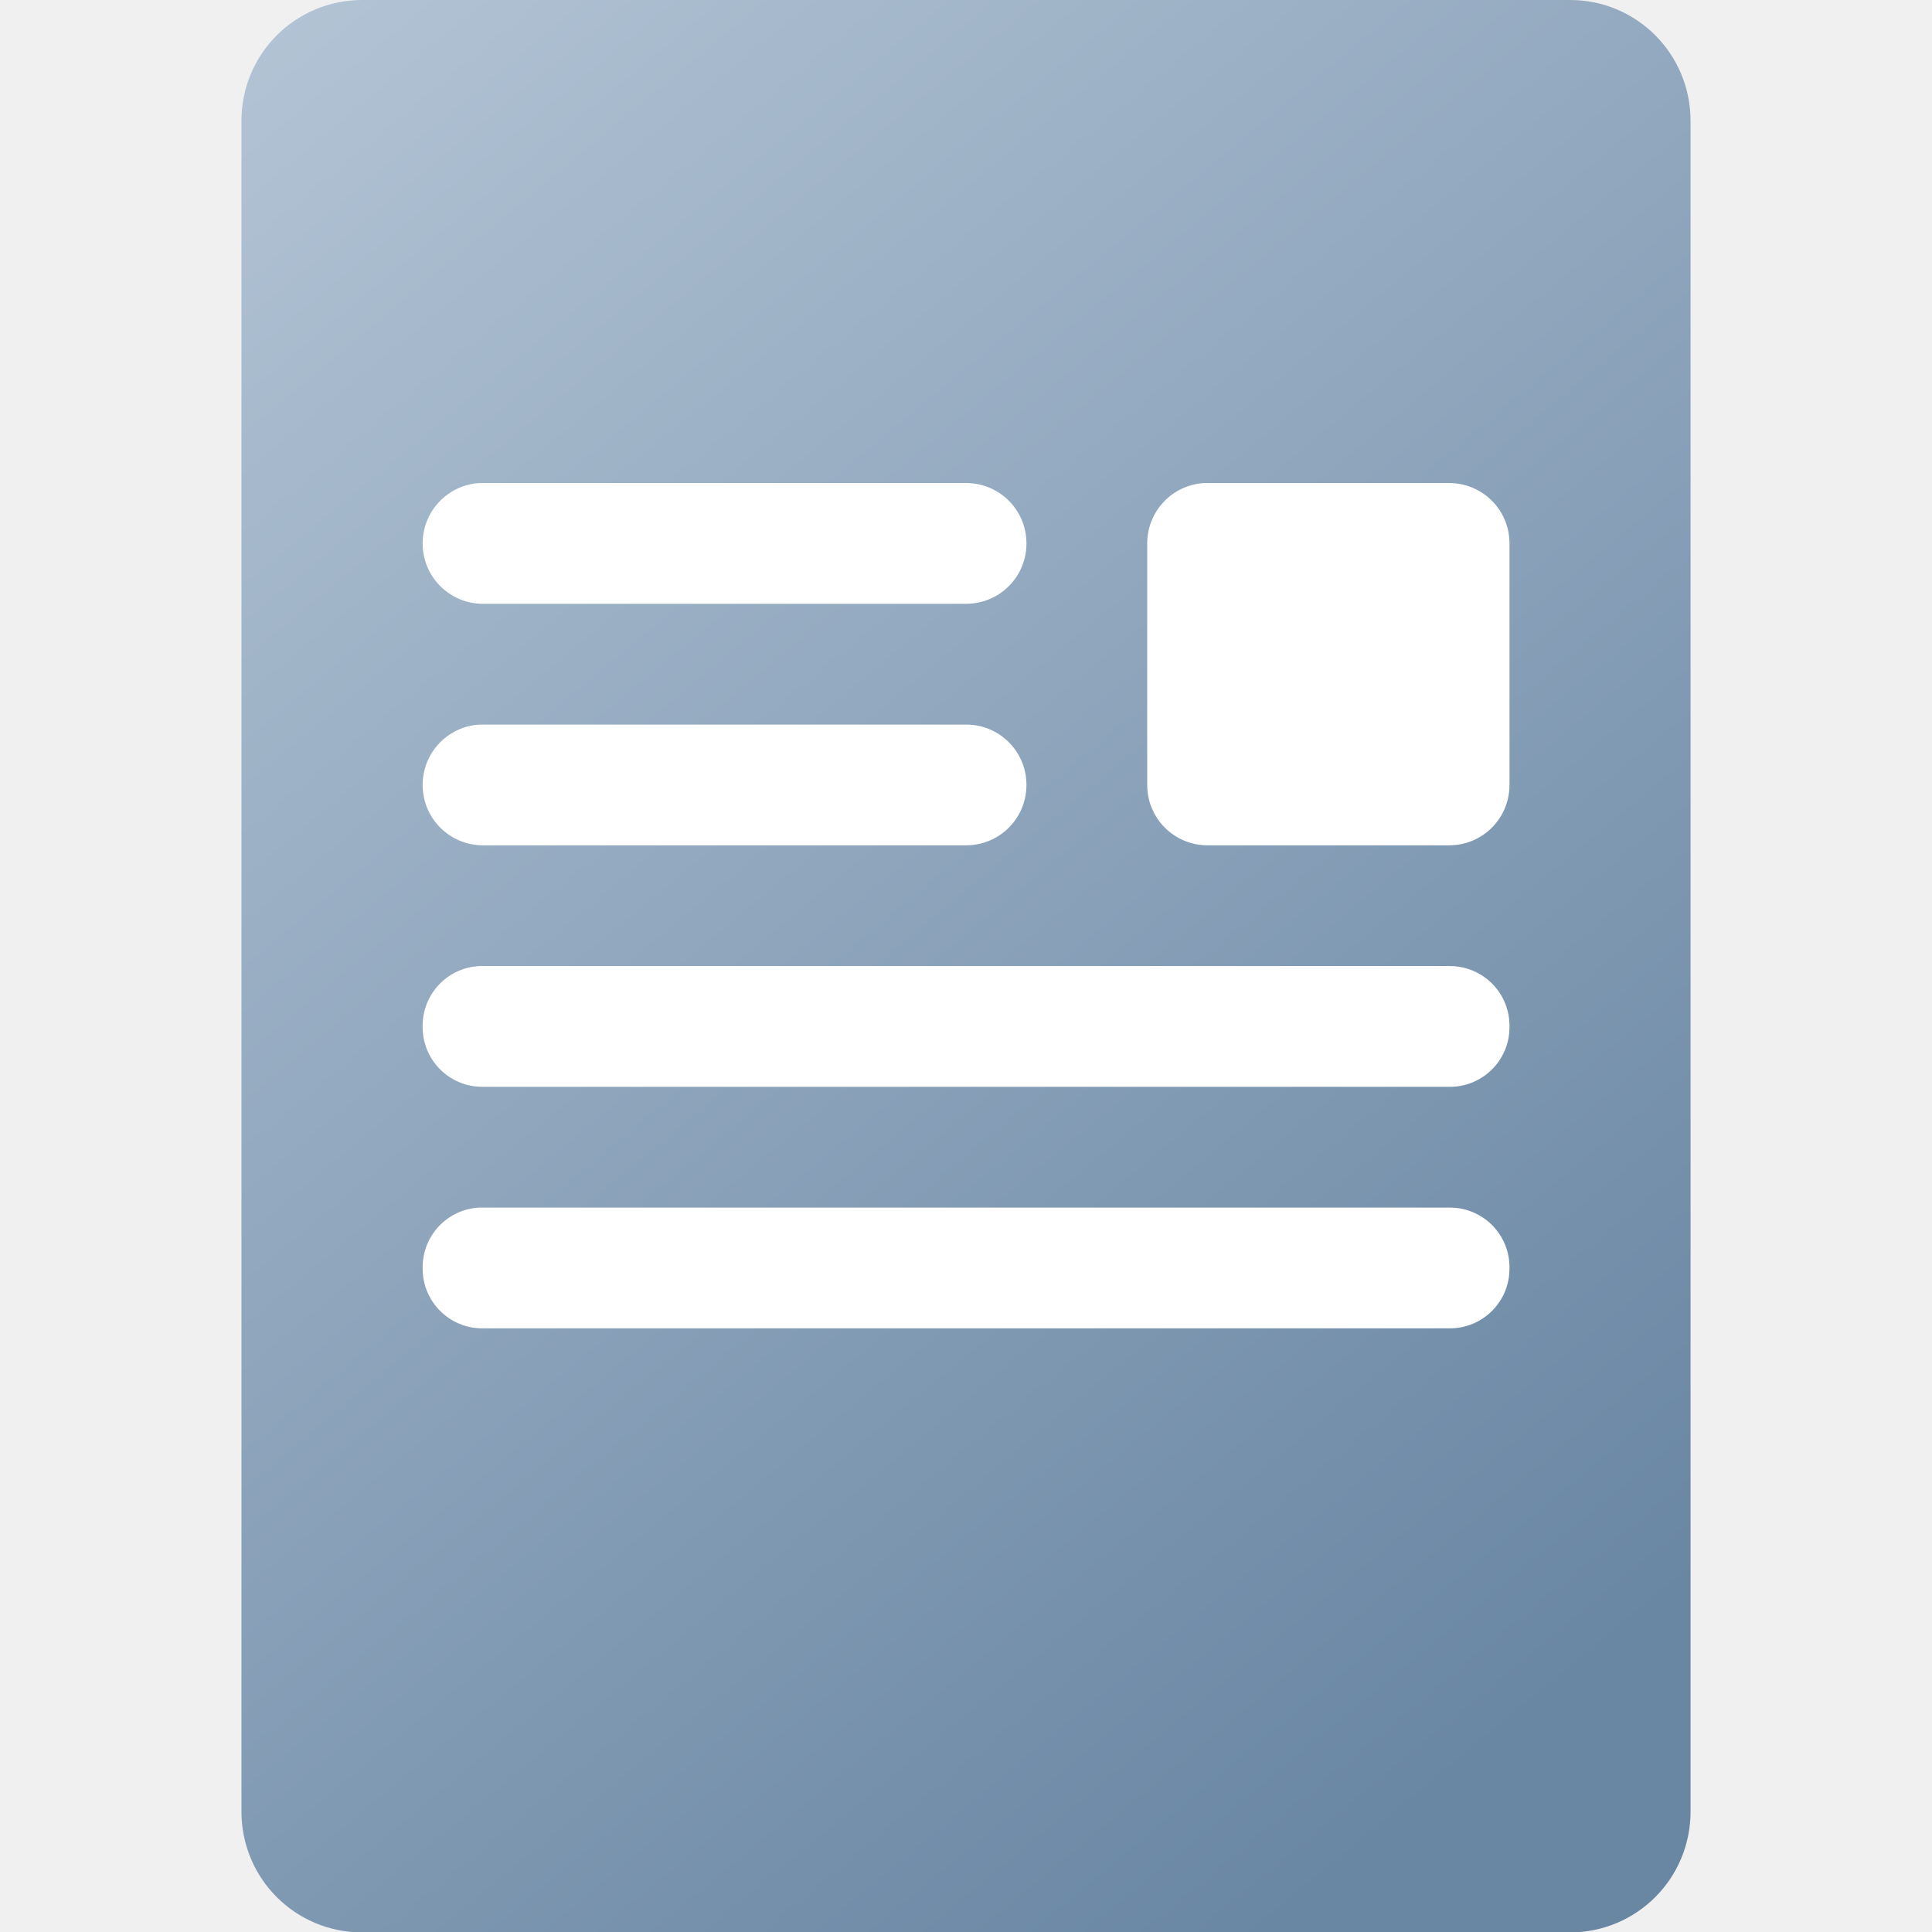
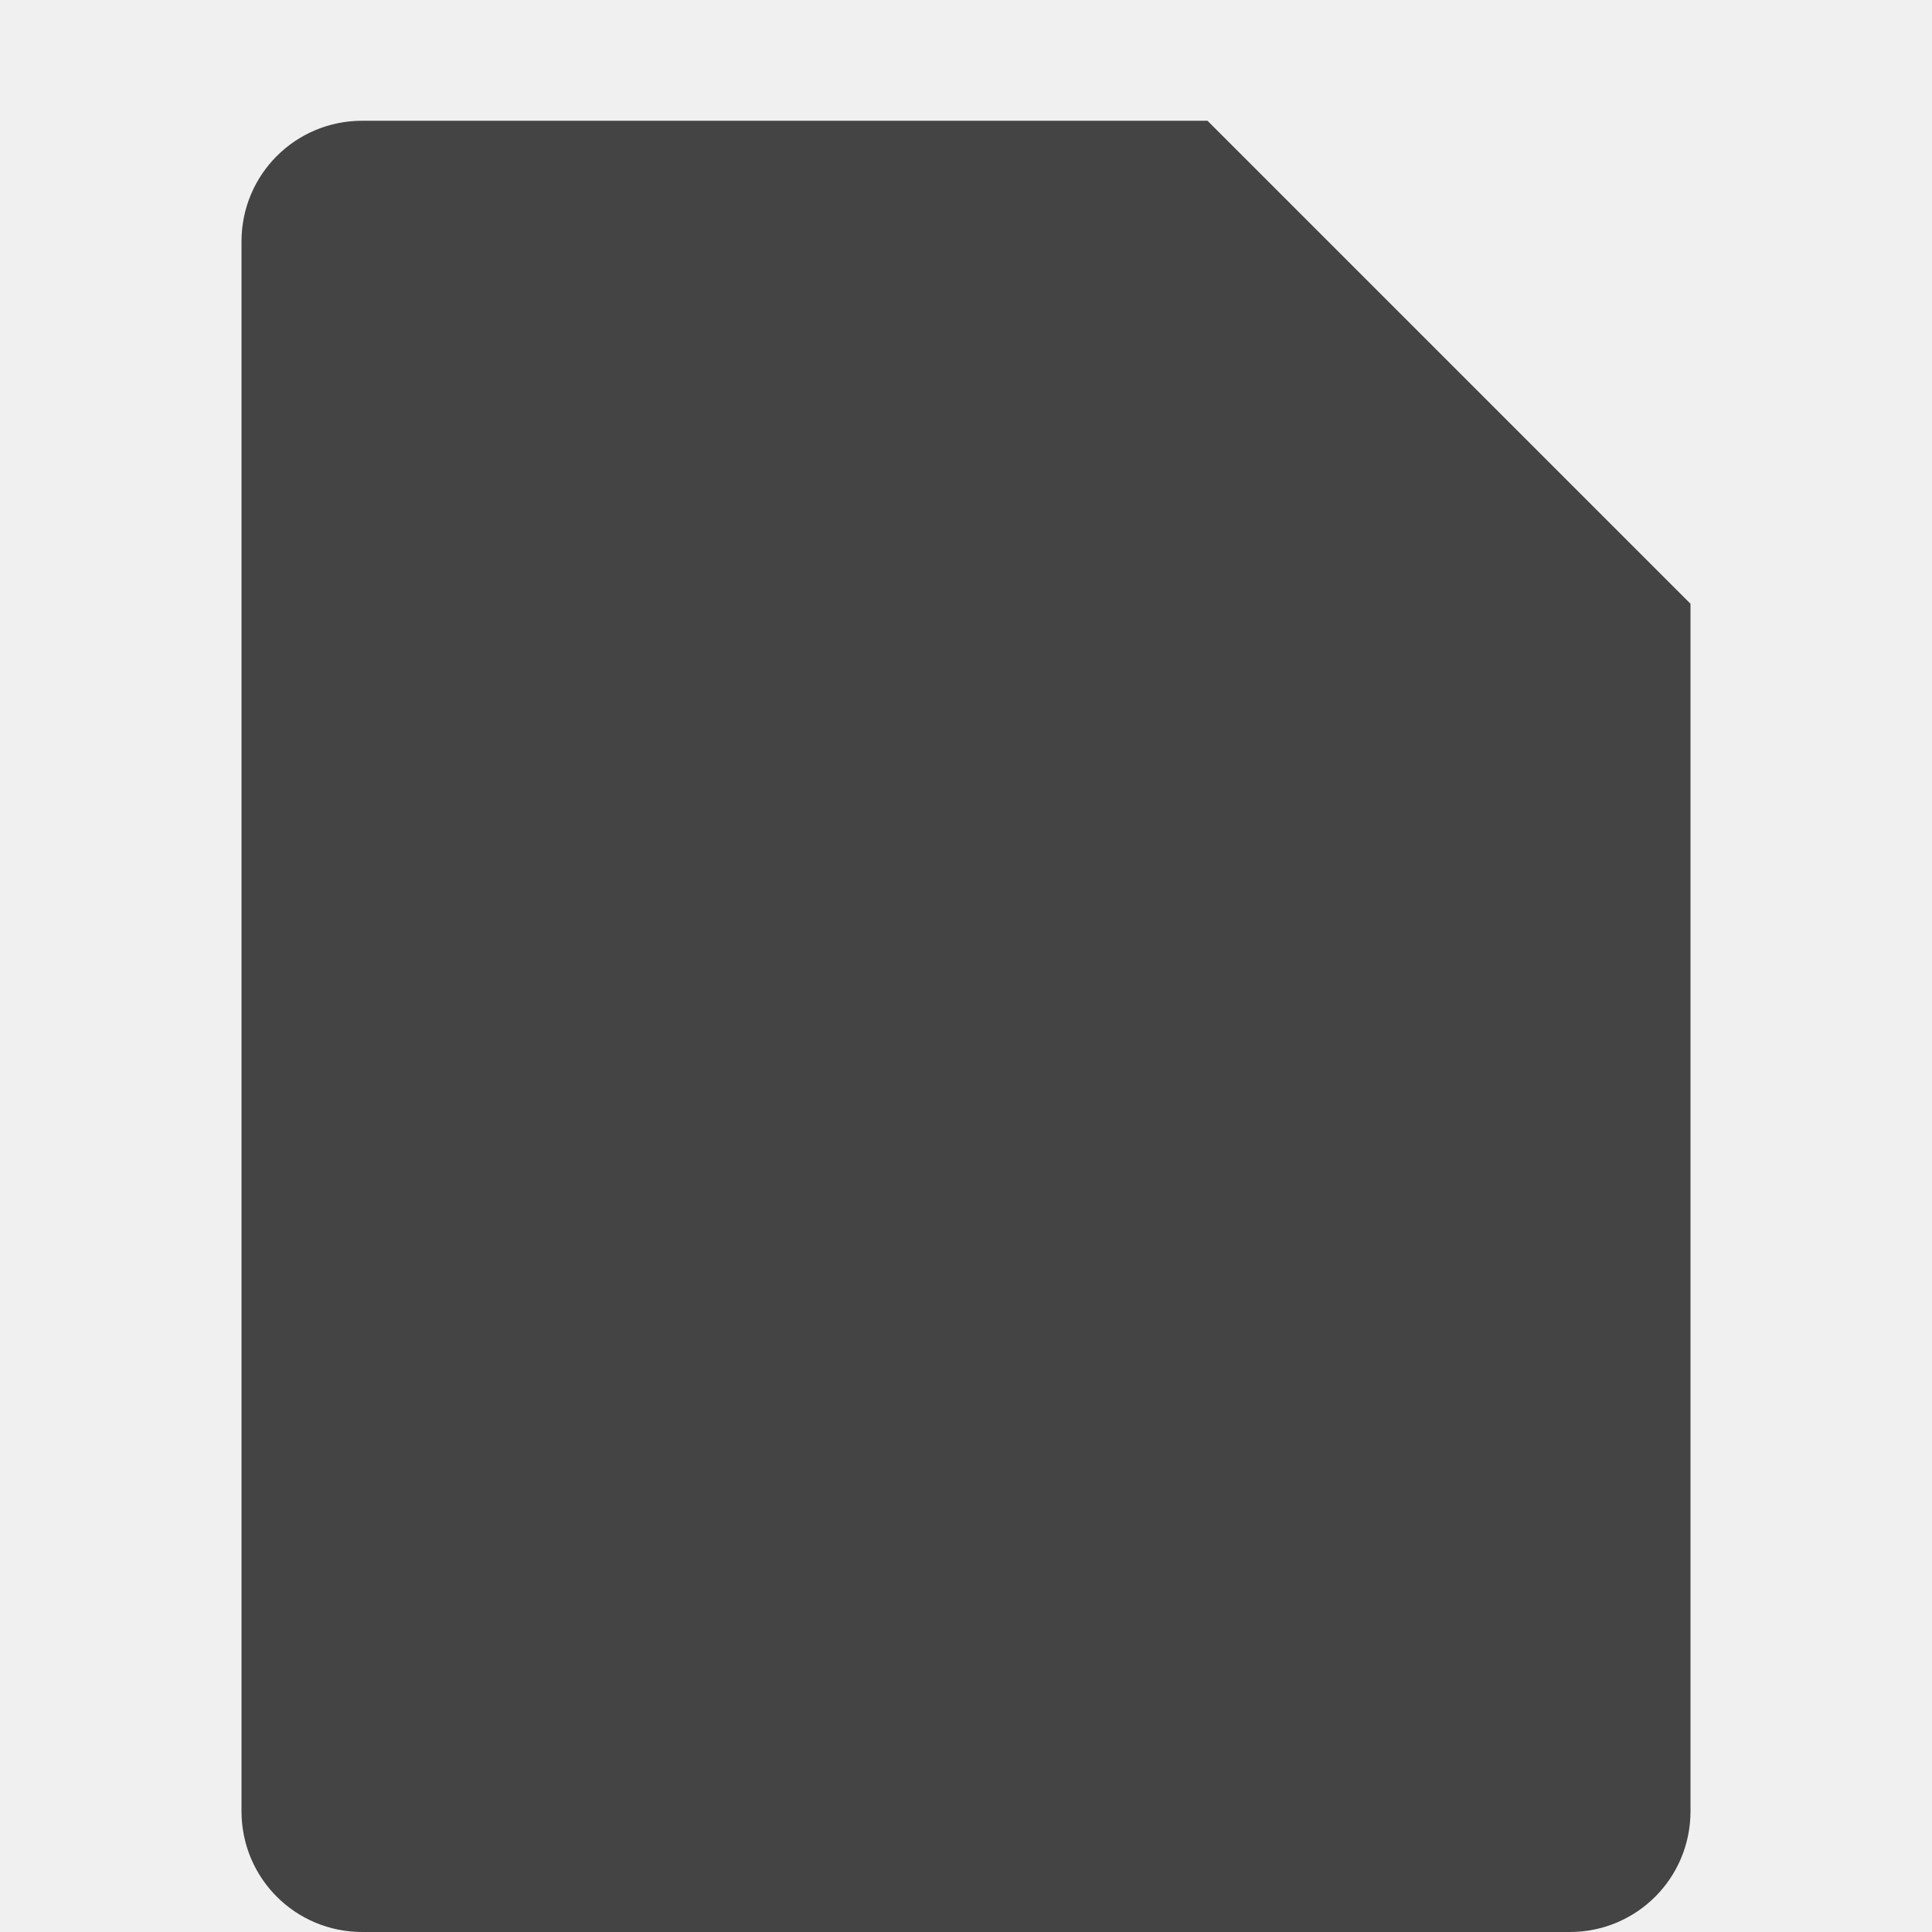
- <svg xmlns="http://www.w3.org/2000/svg" xmlns:xlink="http://www.w3.org/1999/xlink" width="16" height="16" viewBox="0 0 4.233 4.233" version="1.1" id="svg5">
-   <defs id="defs2">
-     <linearGradient id="linearGradient11972">
-       <stop style="stop-color:#b3c4d5;stop-opacity:1" offset="0" id="stop11968" />
-       <stop style="stop-color:#6986a3;stop-opacity:1" offset="1" id="stop11970" />
-     </linearGradient>
-     <linearGradient xlink:href="#linearGradient11972" id="linearGradient1025" x1="1.058" y1="0.529" x2="4.763" y2="5.292" gradientUnits="userSpaceOnUse" gradientTransform="matrix(0.75,0,0,0.8,-0.2645833,-0.4233333)" />
-   </defs>
-   <path id="rect849" style="opacity:1;fill:url(#linearGradient1025);stroke-width:0.615;stroke-linecap:round;stroke-linejoin:round" d="M 0.794,0 H 3.44 C 3.586,0 3.704,0.118 3.704,0.265 V 3.969 c 0,0.147 -0.118,0.265 -0.265,0.265 H 0.794 c -0.147,0 -0.265,-0.118 -0.265,-0.265 V 0.265 C 0.529,0.118 0.647,0 0.794,0 Z" />
-   <path id="rect2731" style="opacity:1;fill:#ffffff;fill-opacity:1;stroke-width:3;stroke-linecap:round;stroke-linejoin:round" d="M 3.975 4 C 3.71 4.013 3.5 4.232 3.5 4.5 C 3.5 4.777 3.723 5 4 5 L 8 5 C 8.277 5 8.5 4.777 8.5 4.5 C 8.5 4.223 8.277 4 8 4 L 4 4 C 3.991 4 3.983 4 3.975 4 z M 9.975 4 C 9.71 4.013 9.5 4.232 9.5 4.5 L 9.5 6.5 C 9.5 6.777 9.723 7 10 7 L 12 7 C 12.277 7 12.5 6.777 12.5 6.5 L 12.5 4.5 C 12.5 4.223 12.277 4 12 4 L 10 4 C 9.991 4 9.983 4 9.975 4 z M 3.975 6 C 3.71 6.013 3.5 6.232 3.5 6.5 C 3.5 6.777 3.723 7 4 7 L 8 7 C 8.277 7 8.5 6.777 8.5 6.5 C 8.5 6.223 8.277 6 8 6 L 4 6 C 3.991 6 3.983 6 3.975 6 z M 3.969 8 C 3.707 8.013 3.5 8.229 3.5 8.494 L 3.5 8.506 C 3.5 8.779 3.721 9 3.994 9 L 12.006 9 C 12.279 9 12.5 8.779 12.5 8.506 L 12.5 8.494 C 12.5 8.221 12.279 8 12.006 8 L 3.994 8 C 3.986 8 3.977 8 3.969 8 z M 3.969 10 C 3.707 10.013 3.5 10.229 3.5 10.494 L 3.5 10.506 C 3.5 10.779 3.721 11 3.994 11 L 12.006 11 C 12.279 11 12.5 10.779 12.5 10.506 L 12.5 10.494 C 12.5 10.221 12.279 10 12.006 10 L 3.994 10 C 3.986 10 3.977 10 3.969 10 z " transform="scale(0.2645833)" />
+ <svg xmlns="http://www.w3.org/2000/svg" width="16" height="16" version="1.1">
+   <path style="fill:#444444" d="M 3,1 C 2.446,1 2,1.446 2,2 V 15 C 2,15.554 2.446,16 3,16 H 13 C 13.554,16 14,15.554 14,15 V 5 L 10,1 Z" />
</svg>
